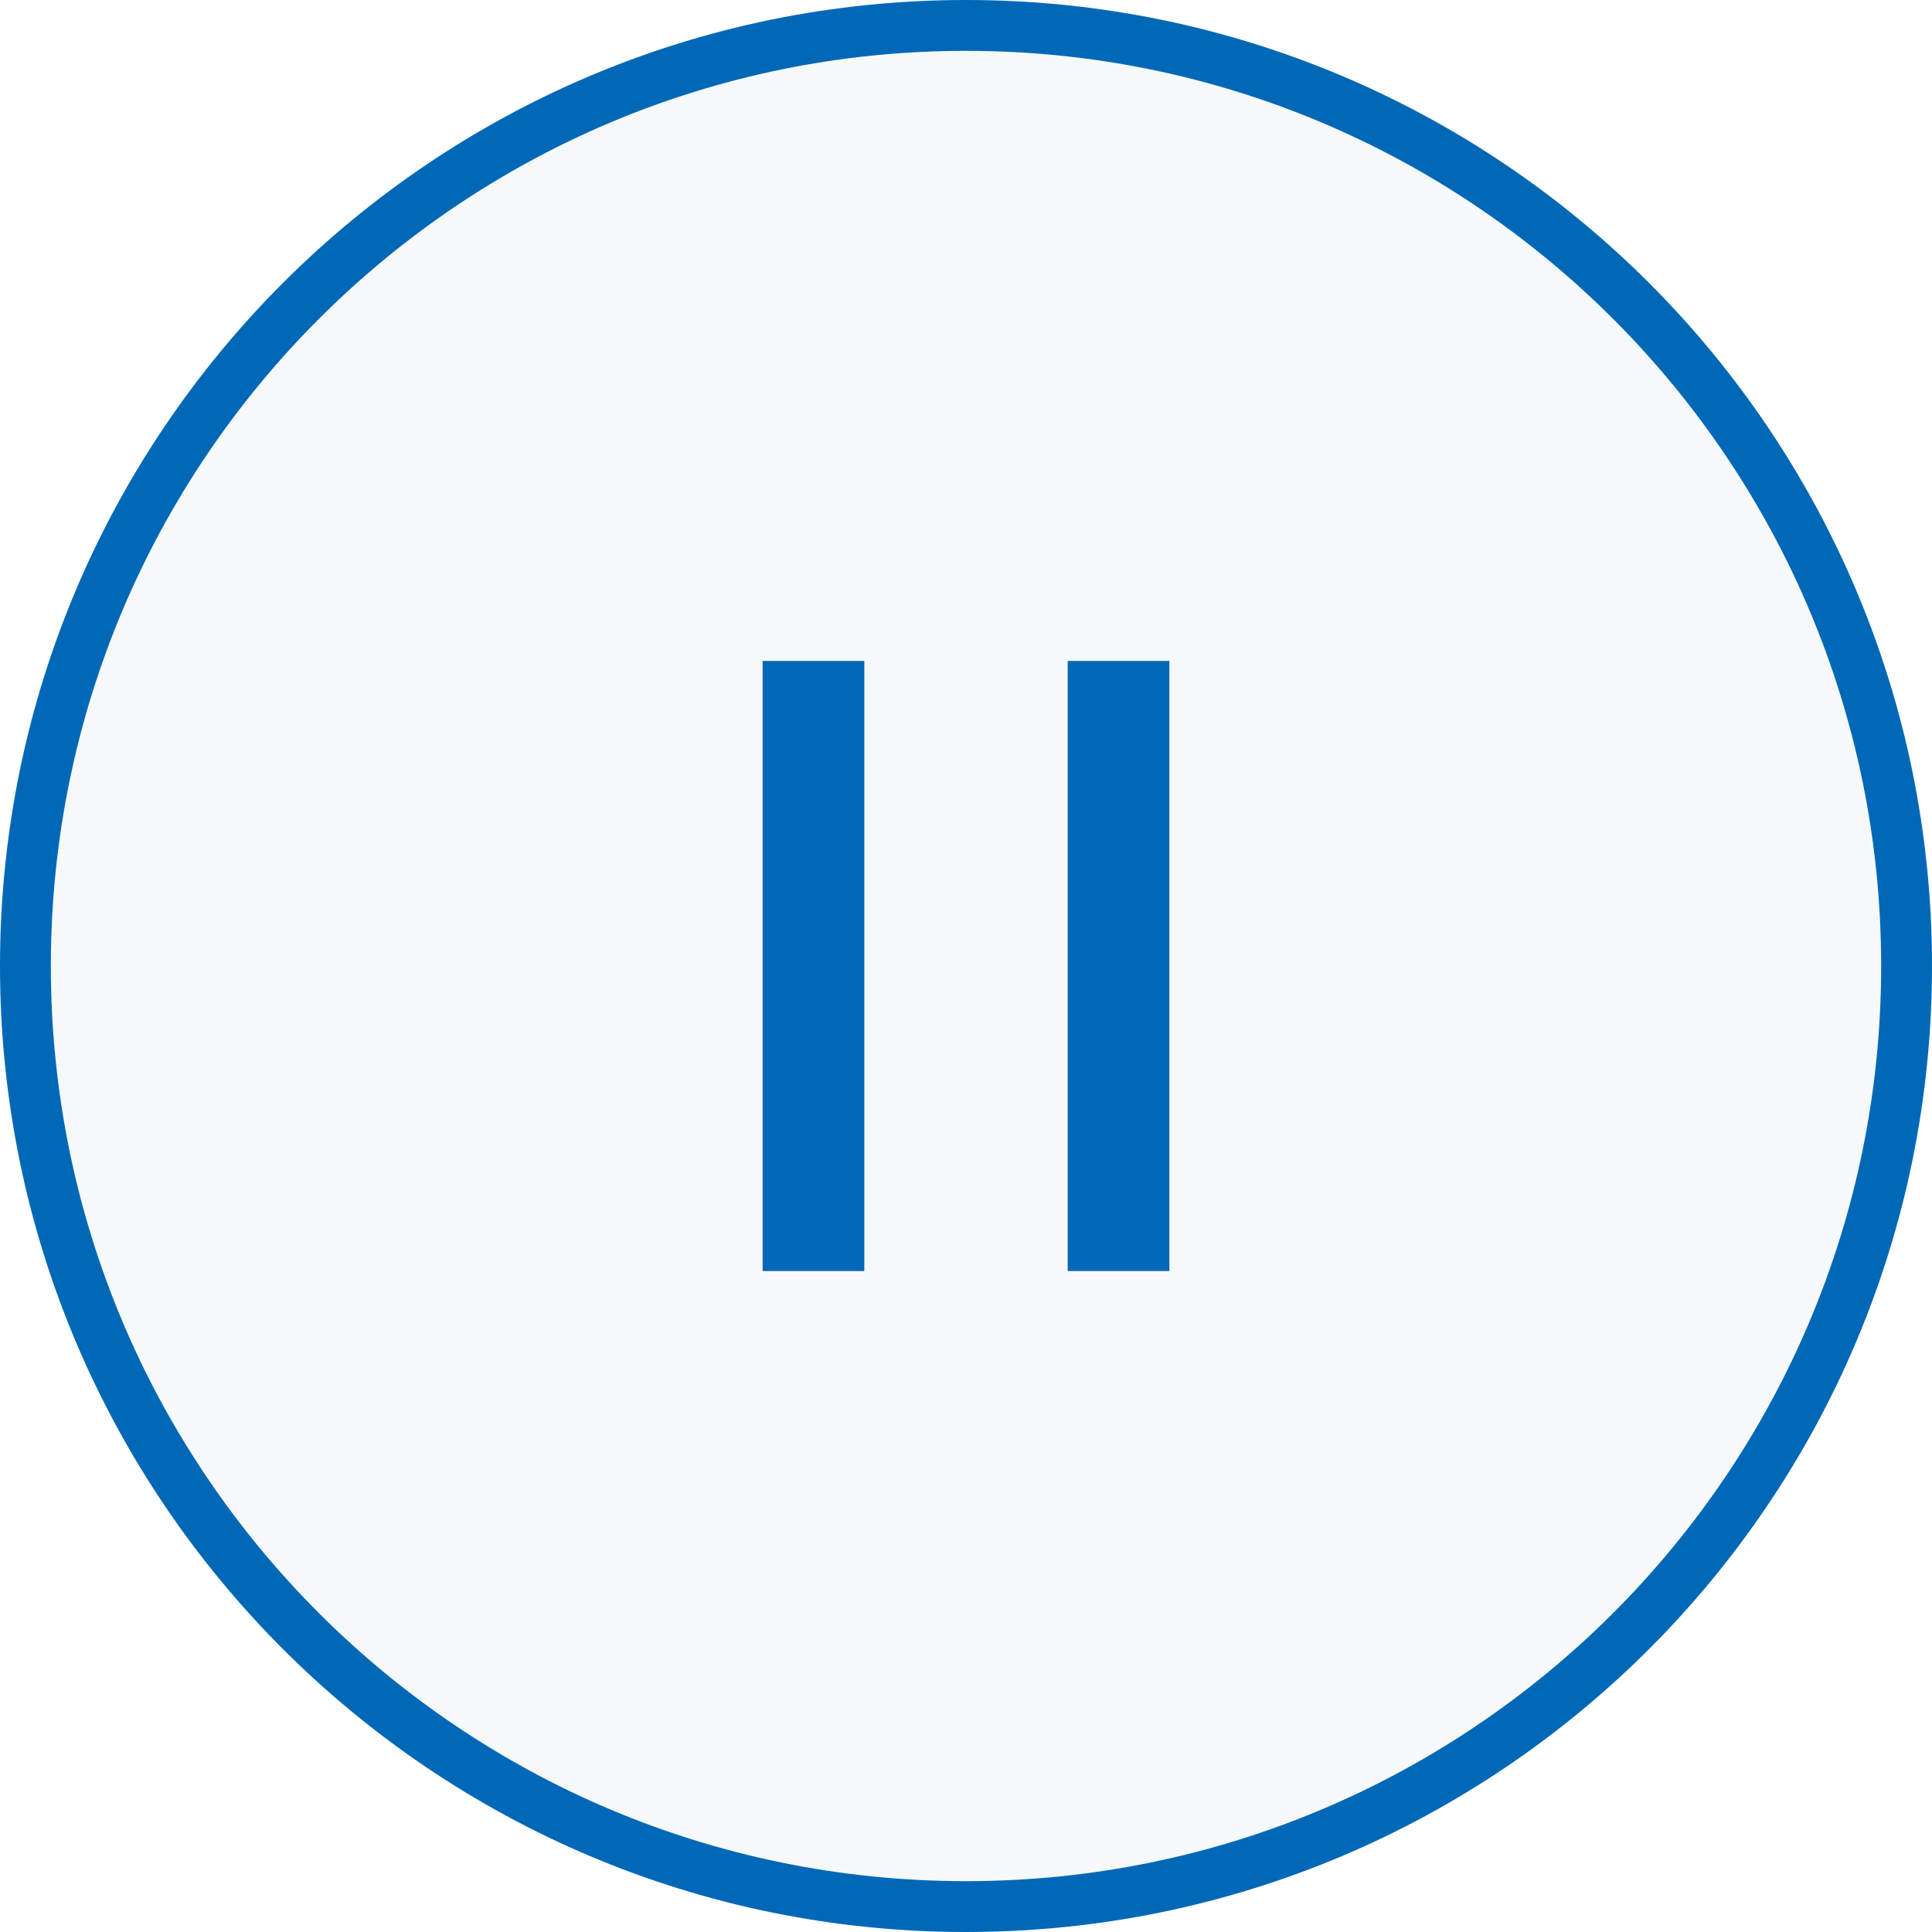
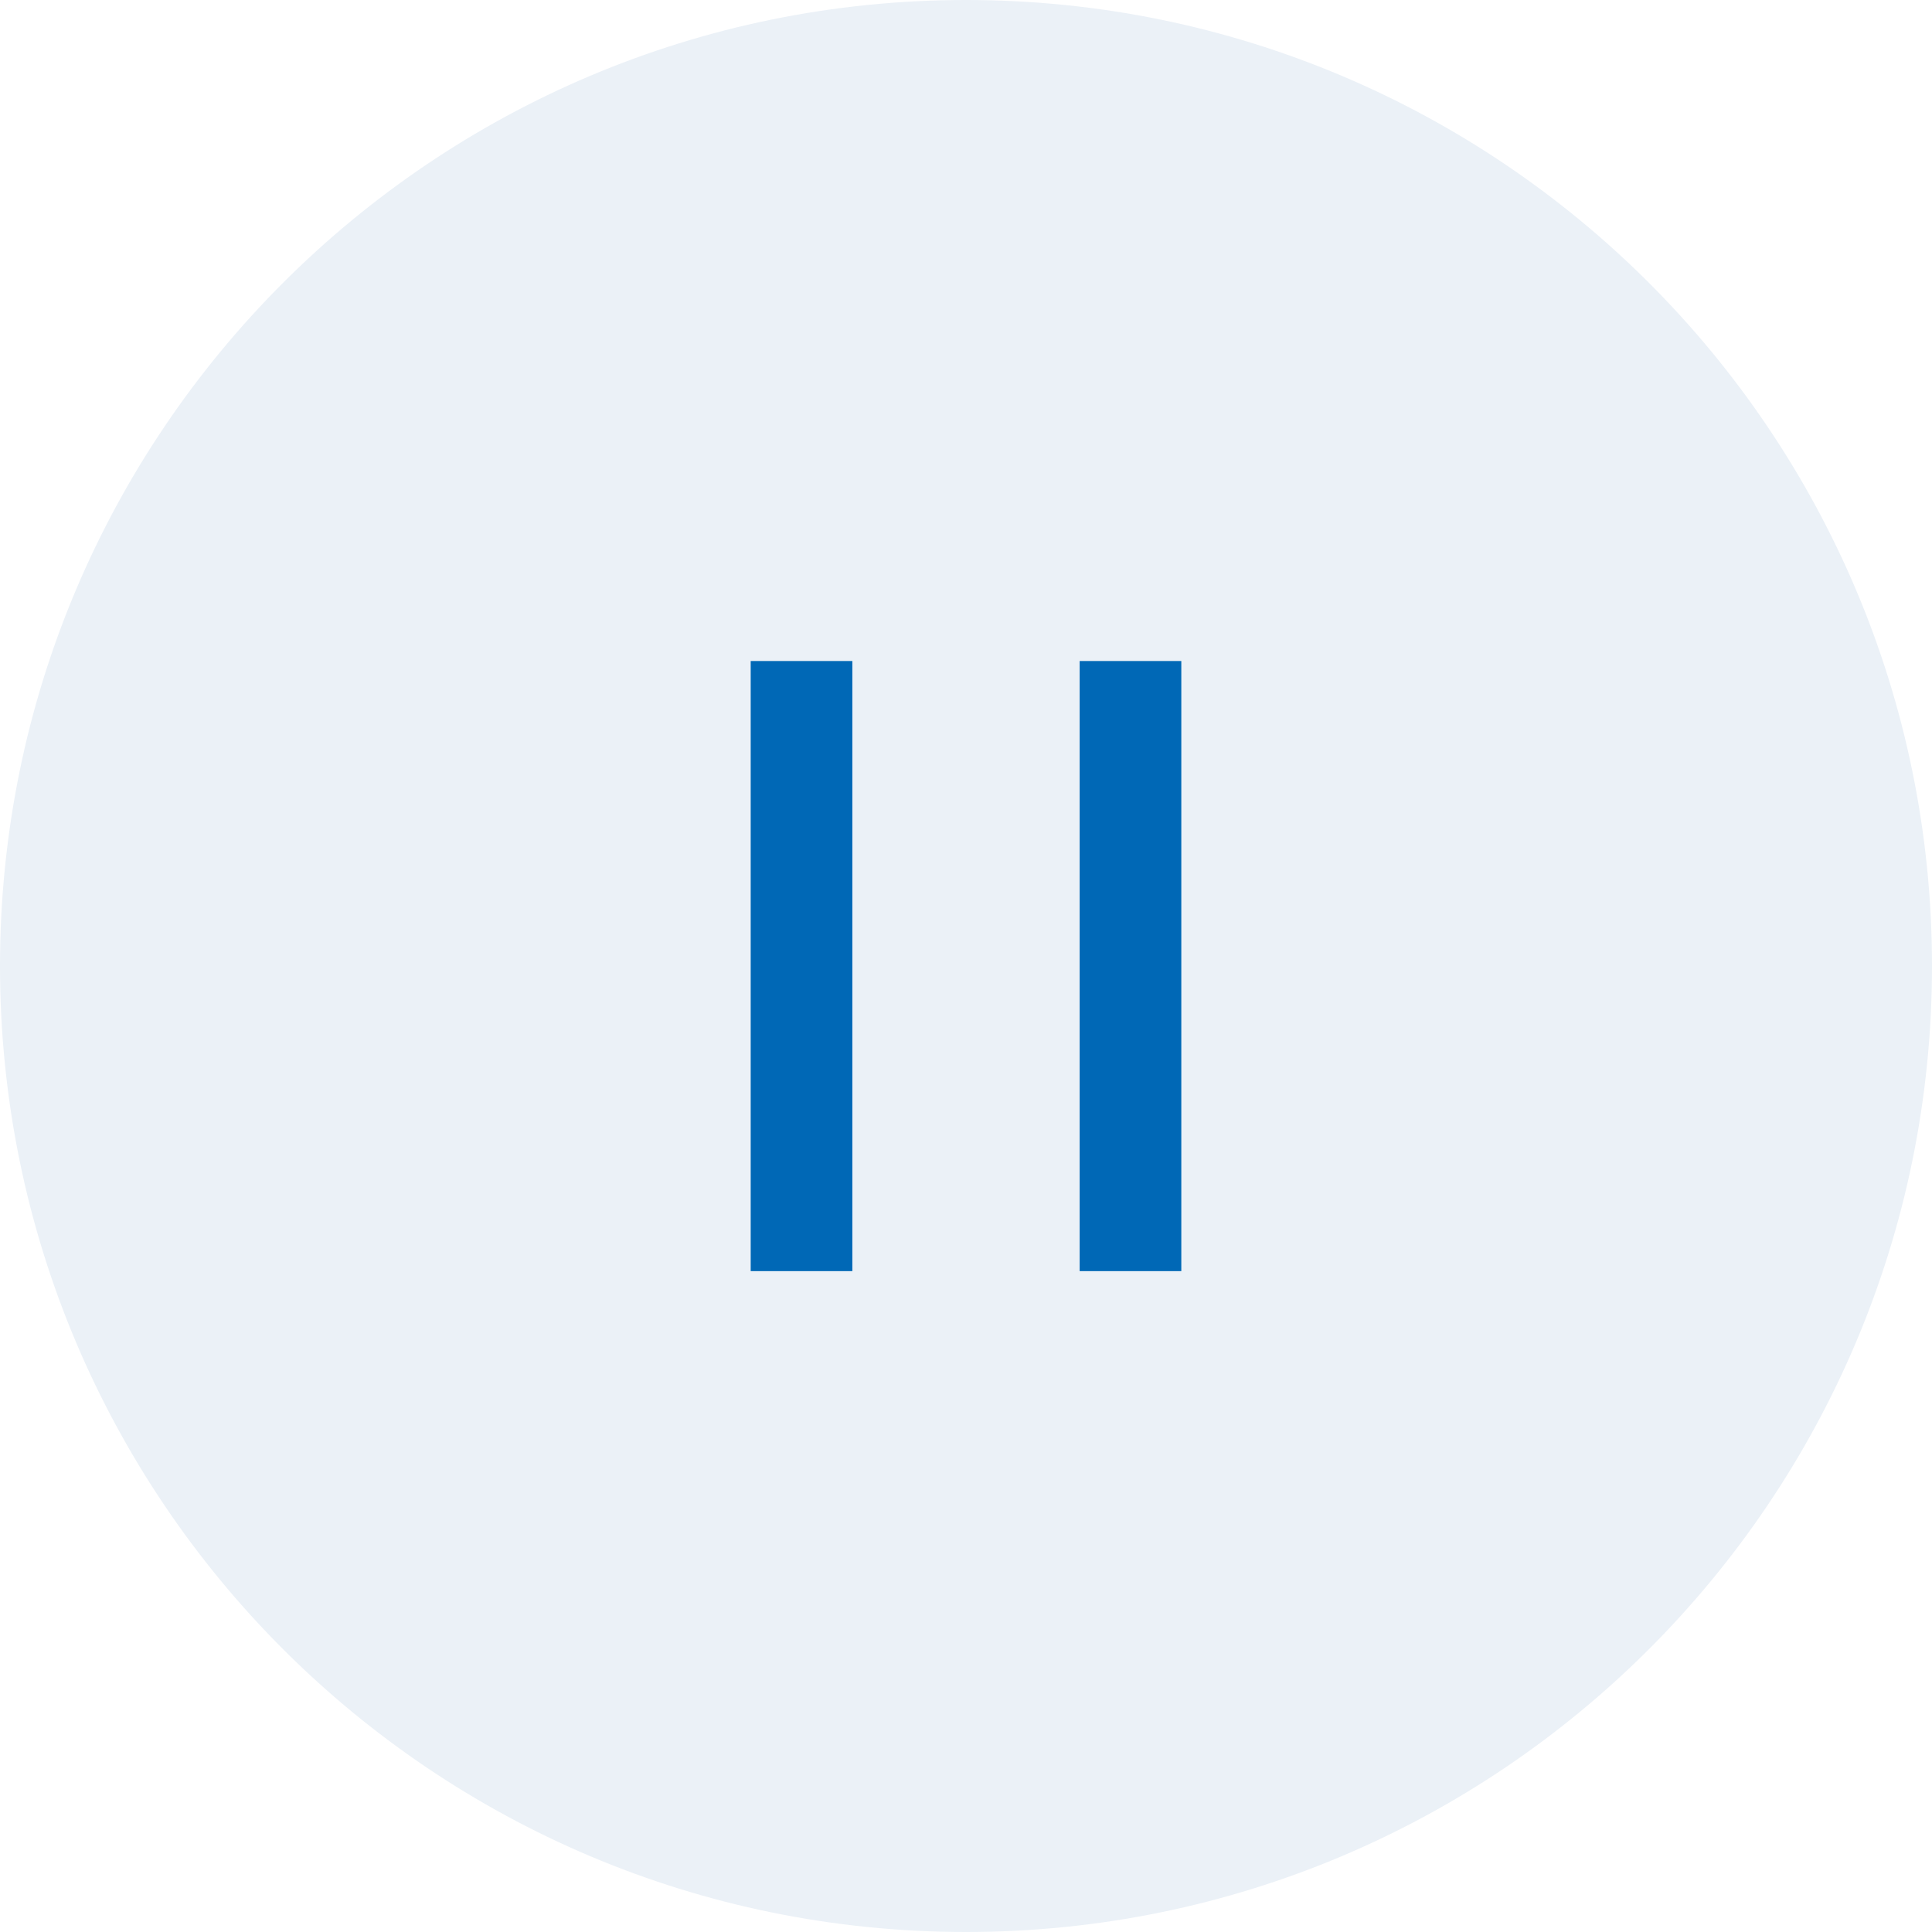
- <svg xmlns="http://www.w3.org/2000/svg" width="38" height="38" viewBox="0 0 38 38" fill="none">
-   <rect x="0.5" y="0.5" width="37" height="37" rx="18.5" fill="#F6F9FA" stroke="#0068B6" />
-   <rect width="2" height="12" transform="matrix(-1 0 0 1 17 13)" fill="#0068B6" />
-   <rect width="2" height="12" transform="matrix(-1 0 0 1 23 13)" fill="#0068B6" />
+ <svg xmlns="http://www.w3.org/2000/svg" width="34" height="34" viewBox="0 0 34 34" fill="none">
+   <rect width="34" height="34" rx="17" fill="#EBF1F7" />
+   <rect width="1.789" height="10.737" transform="matrix(-1 0 0 1 15 11.6328)" fill="#0068B6" />
+   <rect width="1.789" height="10.737" transform="matrix(-1 0 0 1 20.7891 11.6328)" fill="#0068B6" />
</svg>
